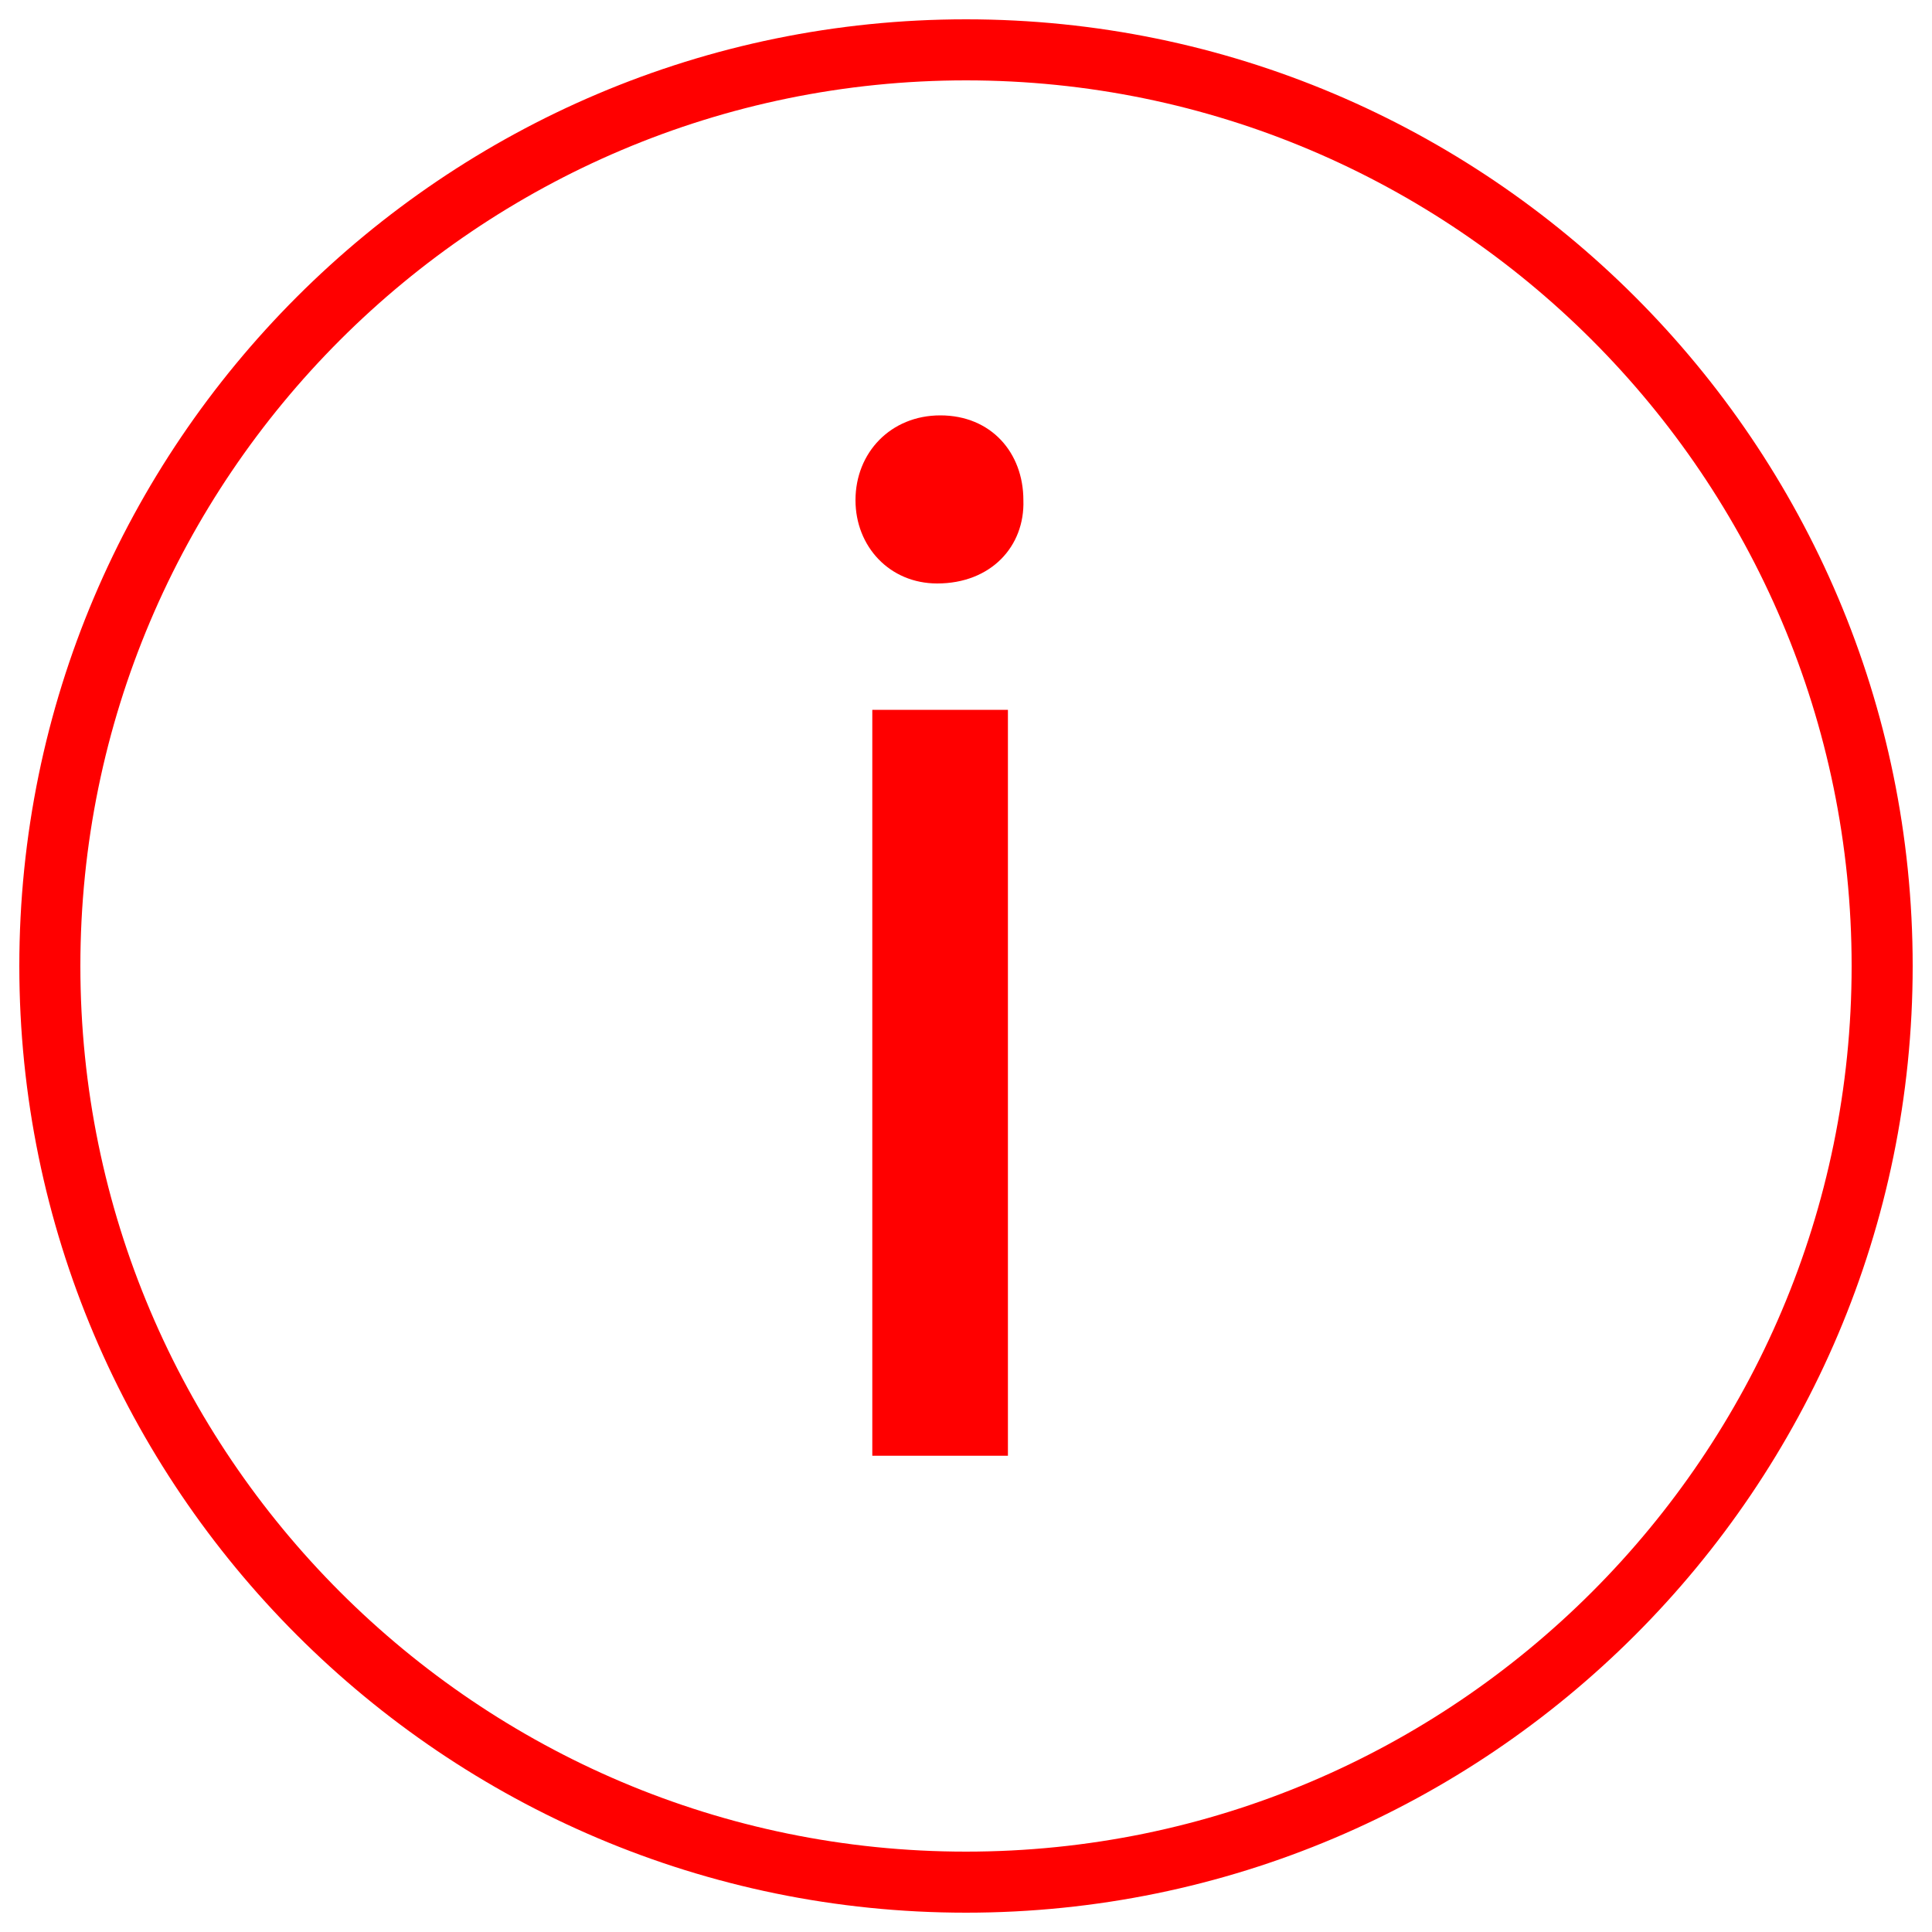
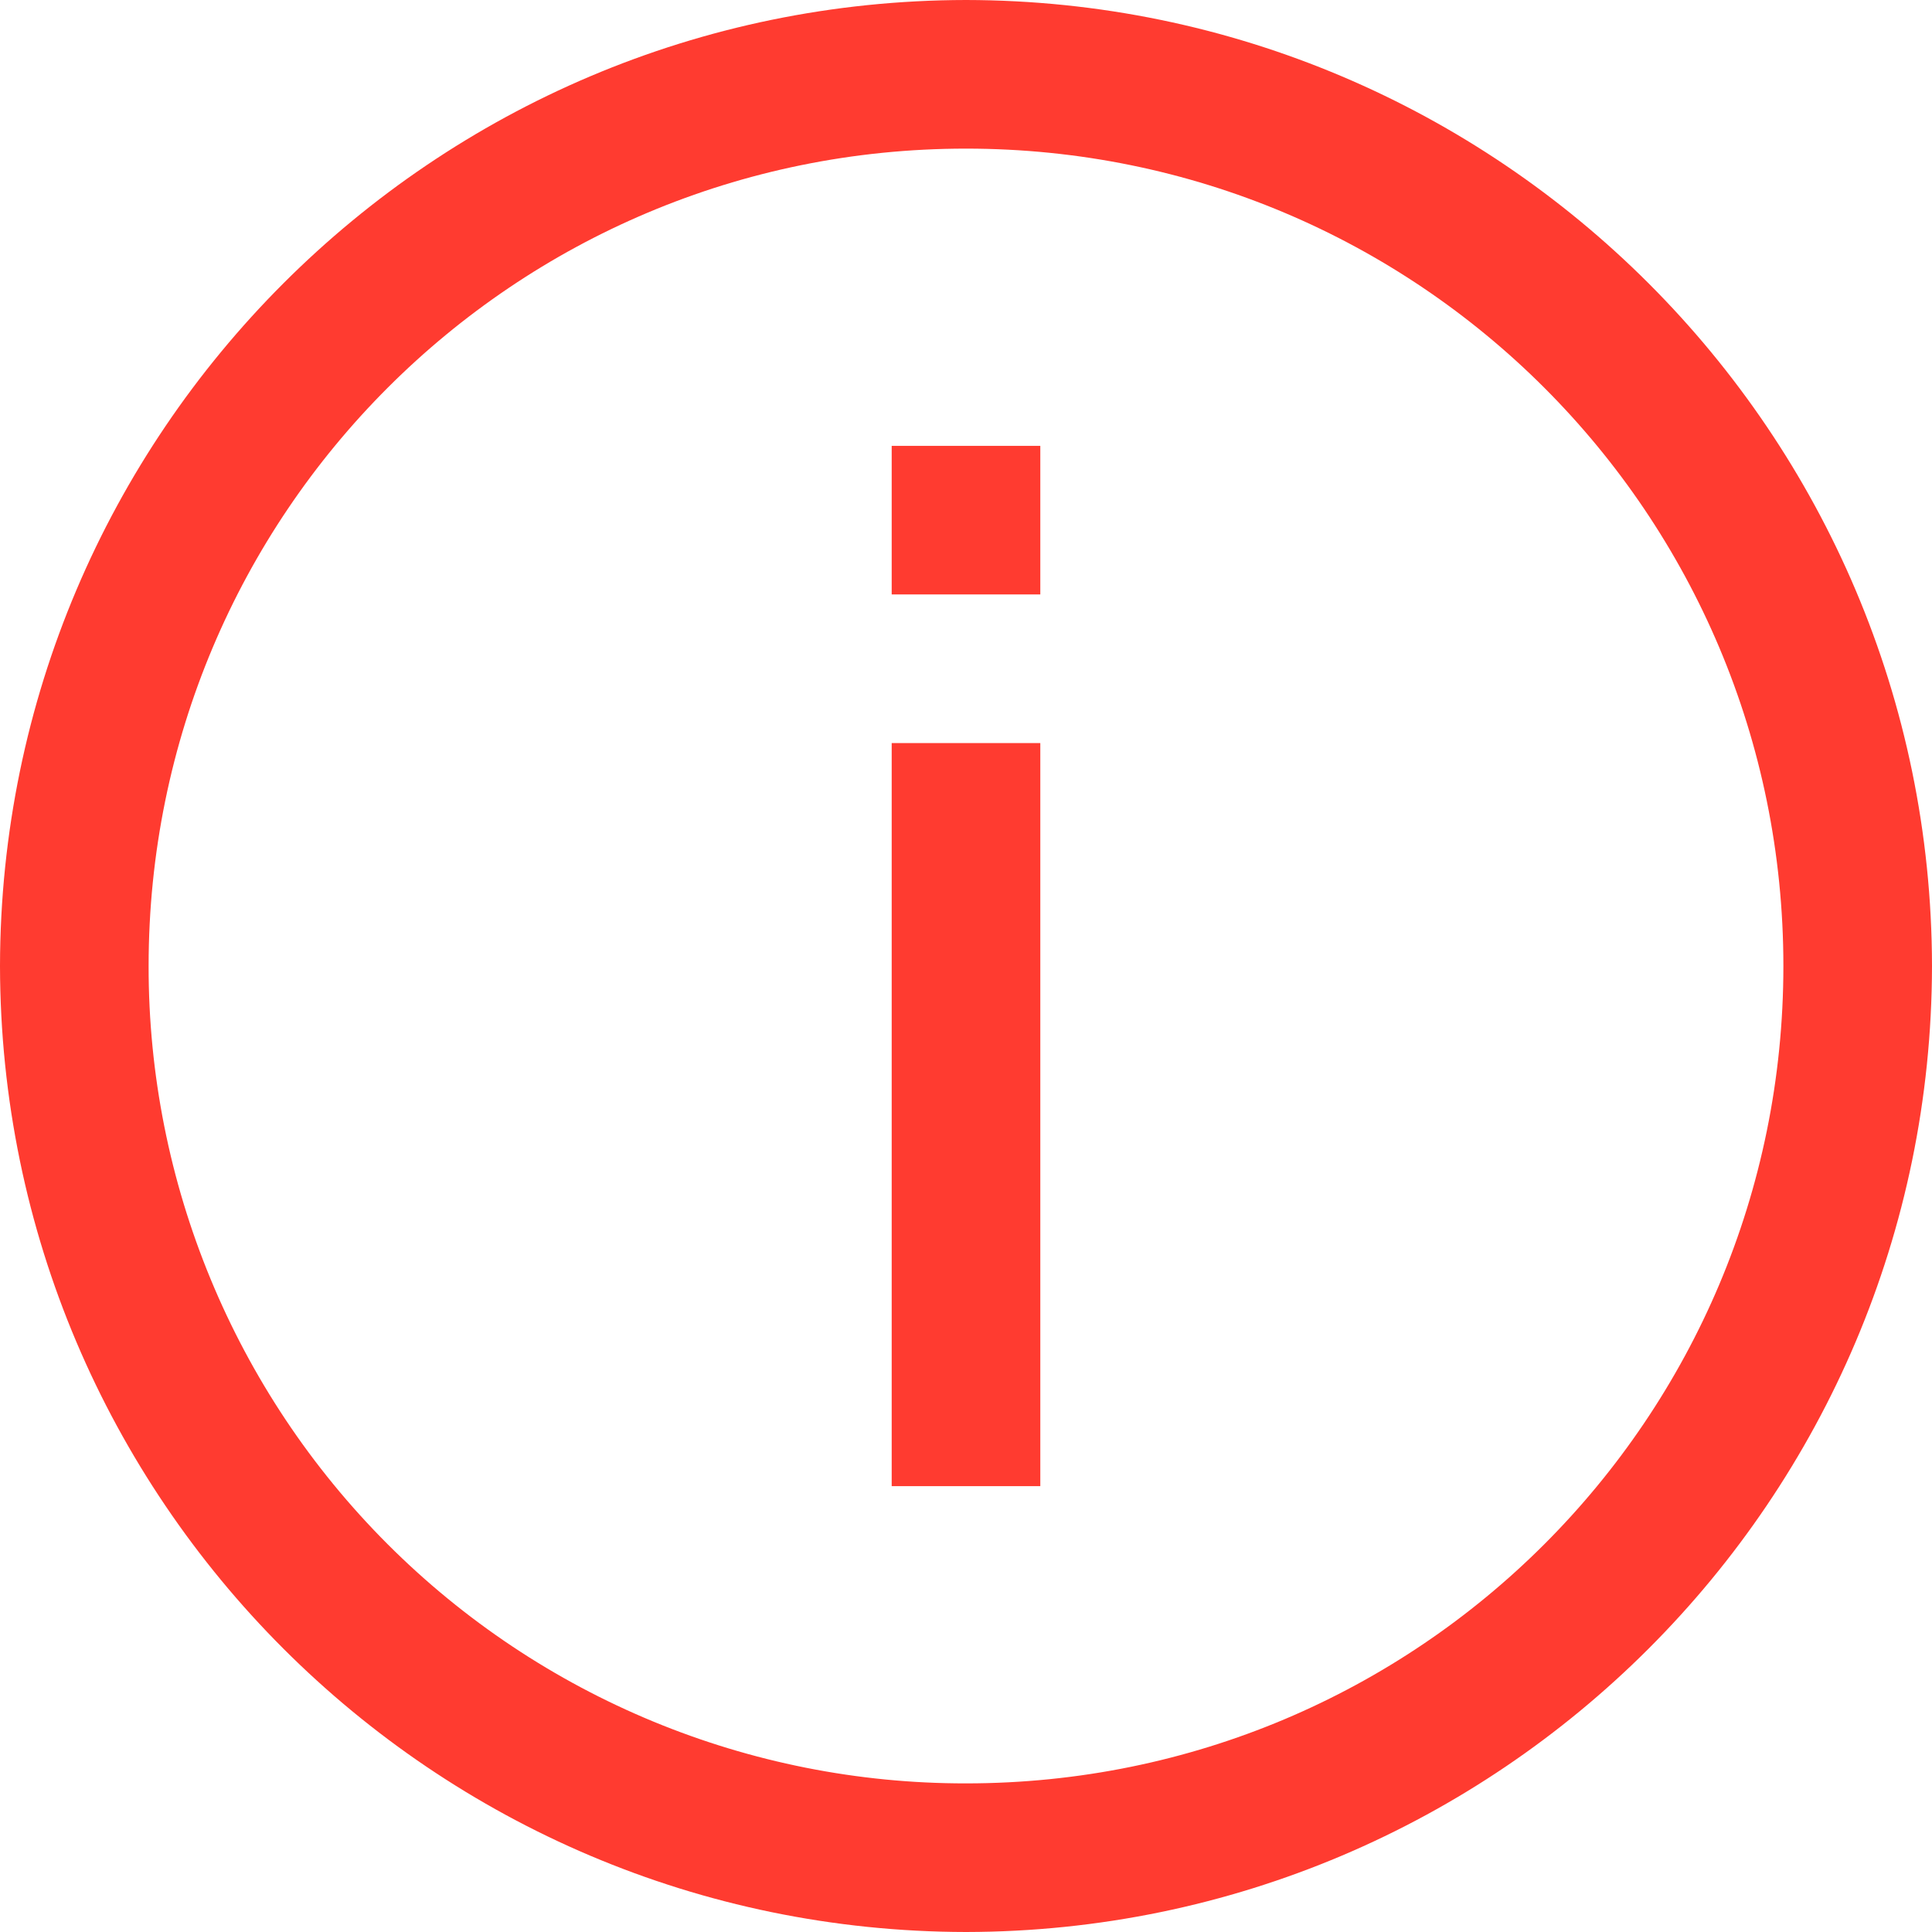
- <svg xmlns="http://www.w3.org/2000/svg" width="15px" height="15px" version="1.1" viewBox="0 0 1000 1000">
-   <g fill="red">
-     <path d="M500,990C229.8,990,10,770.2,10,500C10,229.7,229.8,10,500,10c270.2,0,490,219.7,490,490C990,770.2,770.2,990,500,990z M500,41.6C247.2,41.6,41.6,247.2,41.6,500c0,252.7,205.6,458.4,458.4,458.4c252.8,0,458.4-205.6,458.4-458.4C958.4,247.2,752.8,41.6,500,41.6z" />
-     <path d="M529.7,258.9c0.8,23.9-16.8,43.1-44.6,43.1c-24.7,0-42.3-19.2-42.3-43.1c0-24.7,18.3-43.9,43.9-43.9C513,215,529.7,234.3,529.7,258.9z M451.5,753.4V367.4h70.2v386.1H451.5z" />
-   </g>
+ <svg xmlns="http://www.w3.org/2000/svg" width="13" height="13" viewBox="0 0 13 13">
+   <path fill="#FF3B30" fill-rule="nonzero" d="M6.5 0A6.51 6.51 0 0 0 0 6.5 6.51 6.51 0 0 0 6.5 13 6.51 6.51 0 0 0 13 6.5 6.51 6.51 0 0 0 6.5 0zm0 1C9.543 1 12 3.457 12 6.5S9.543 12 6.5 12A5.493 5.493 0 0 1 1 6.5C1 3.457 3.457 1 6.5 1zM6 3v1h1V3H6zm0 2v5h1V5H6z" />
</svg>
